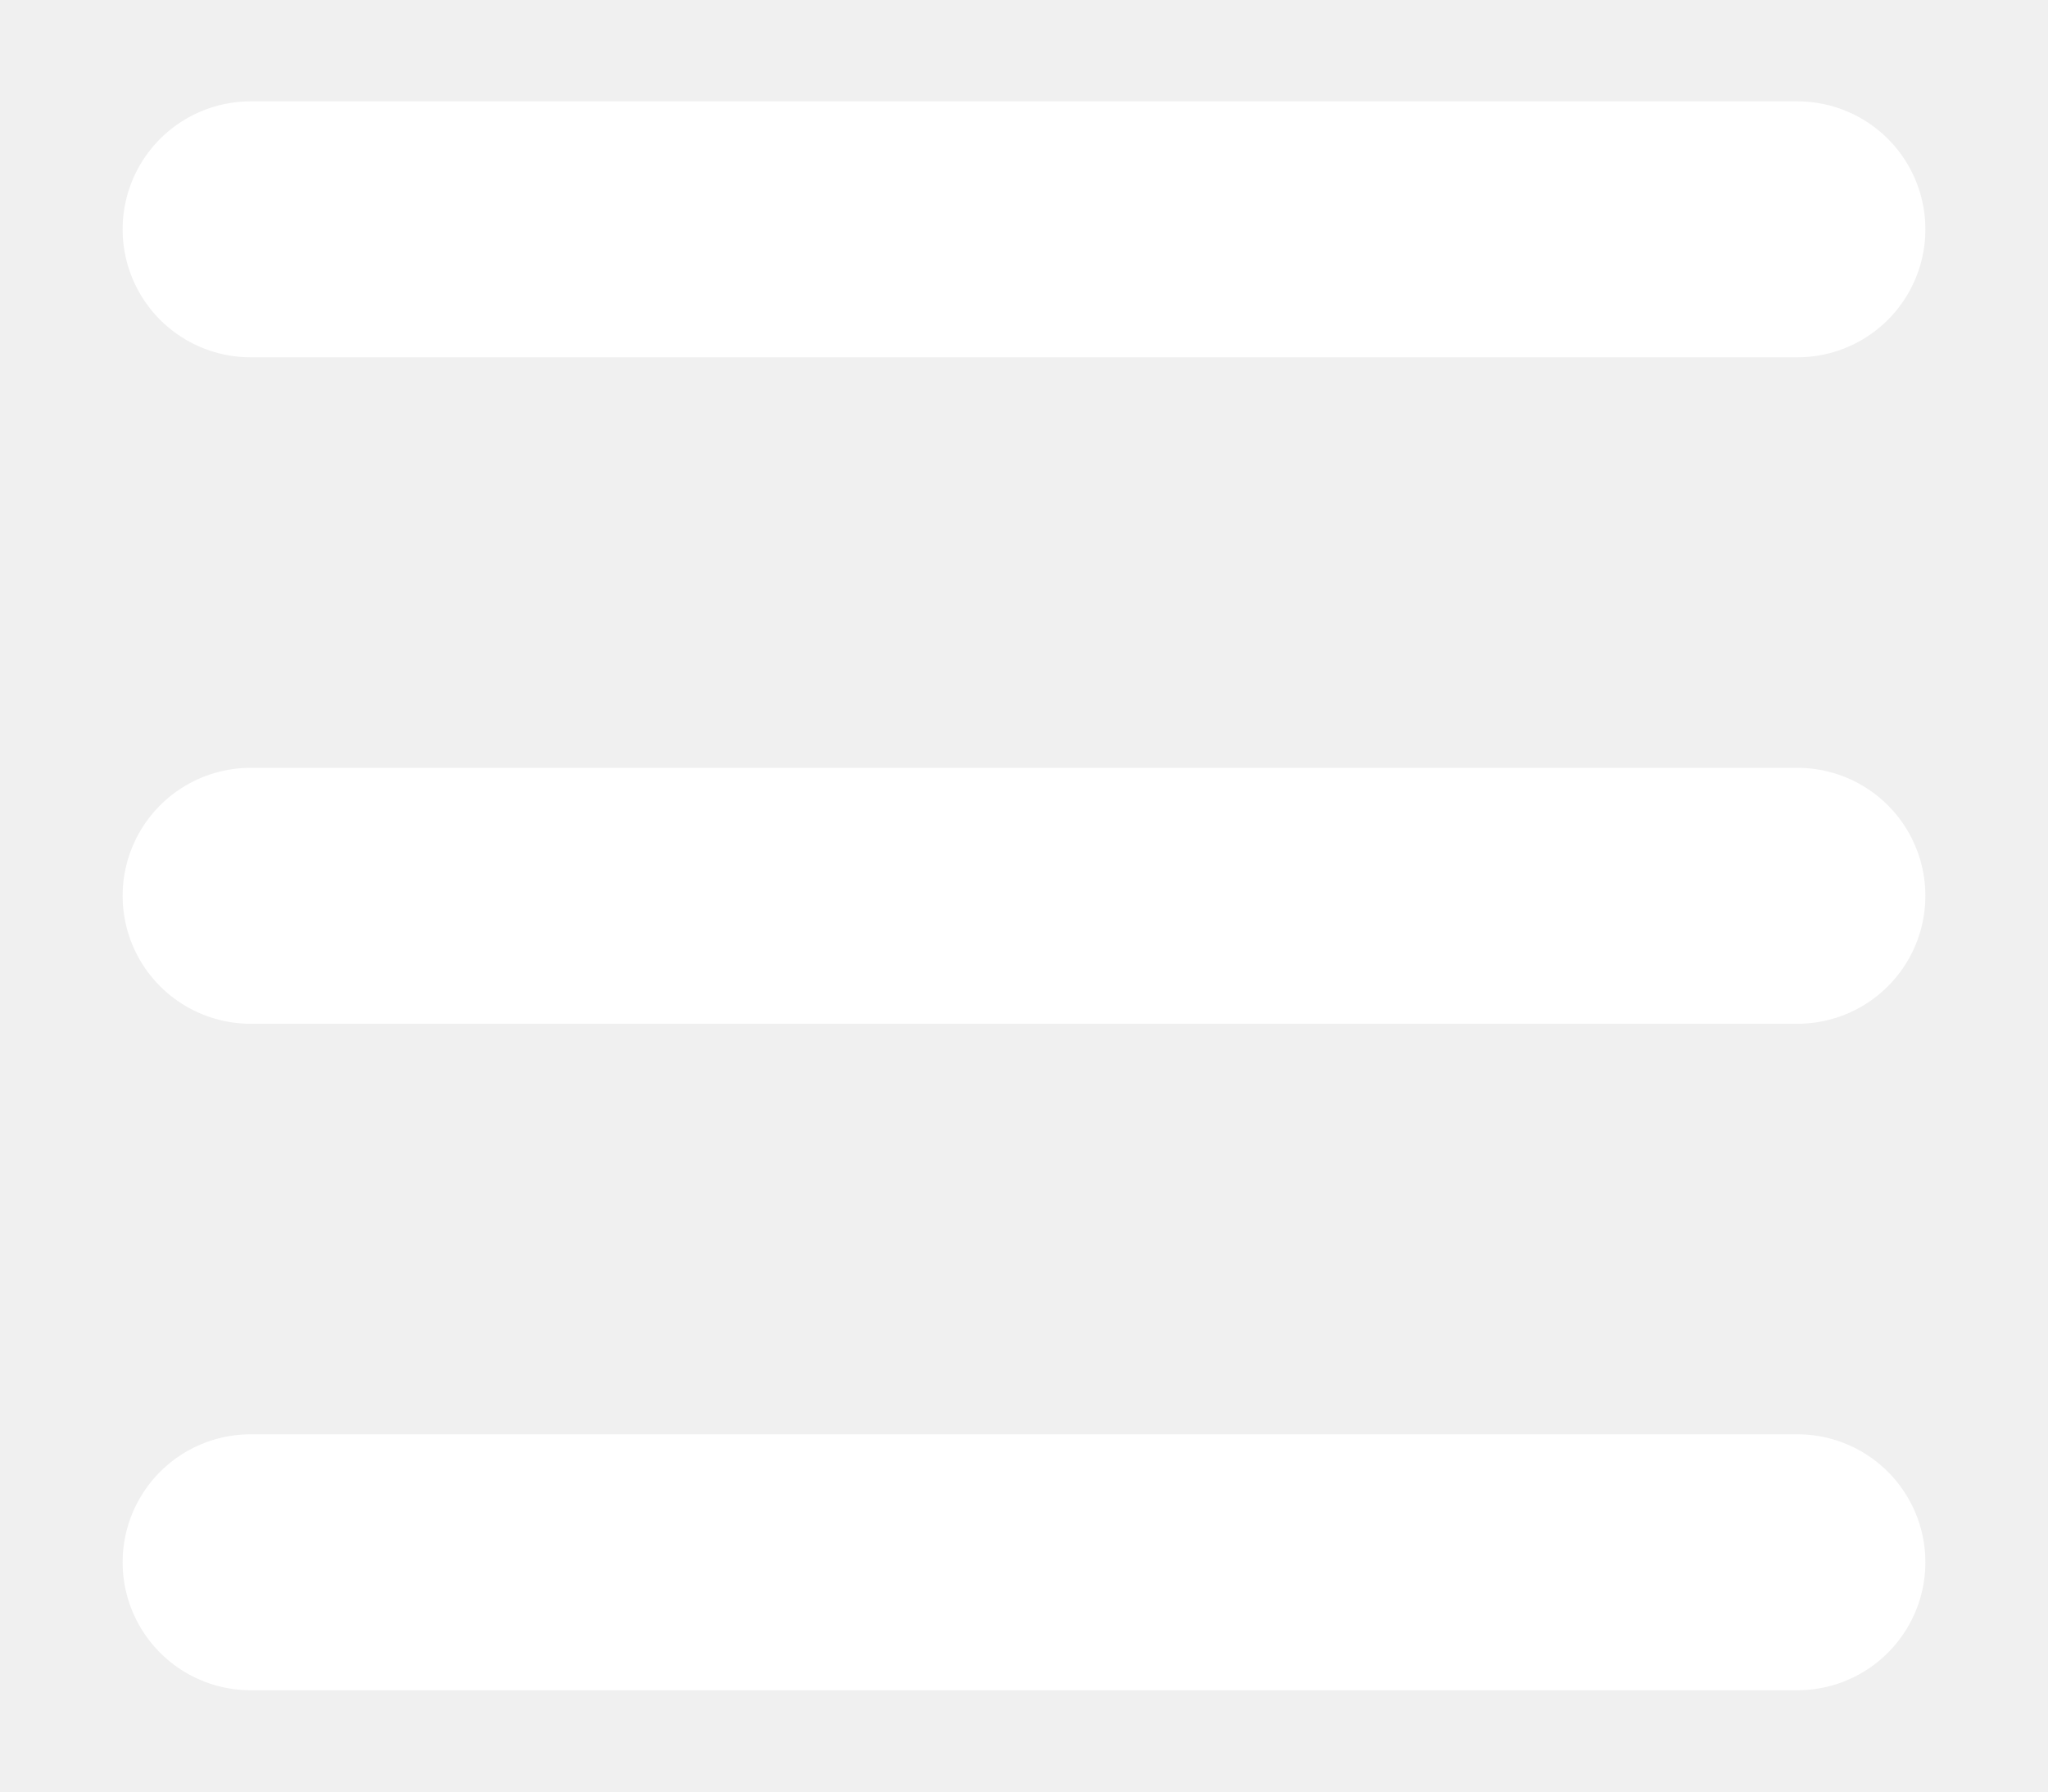
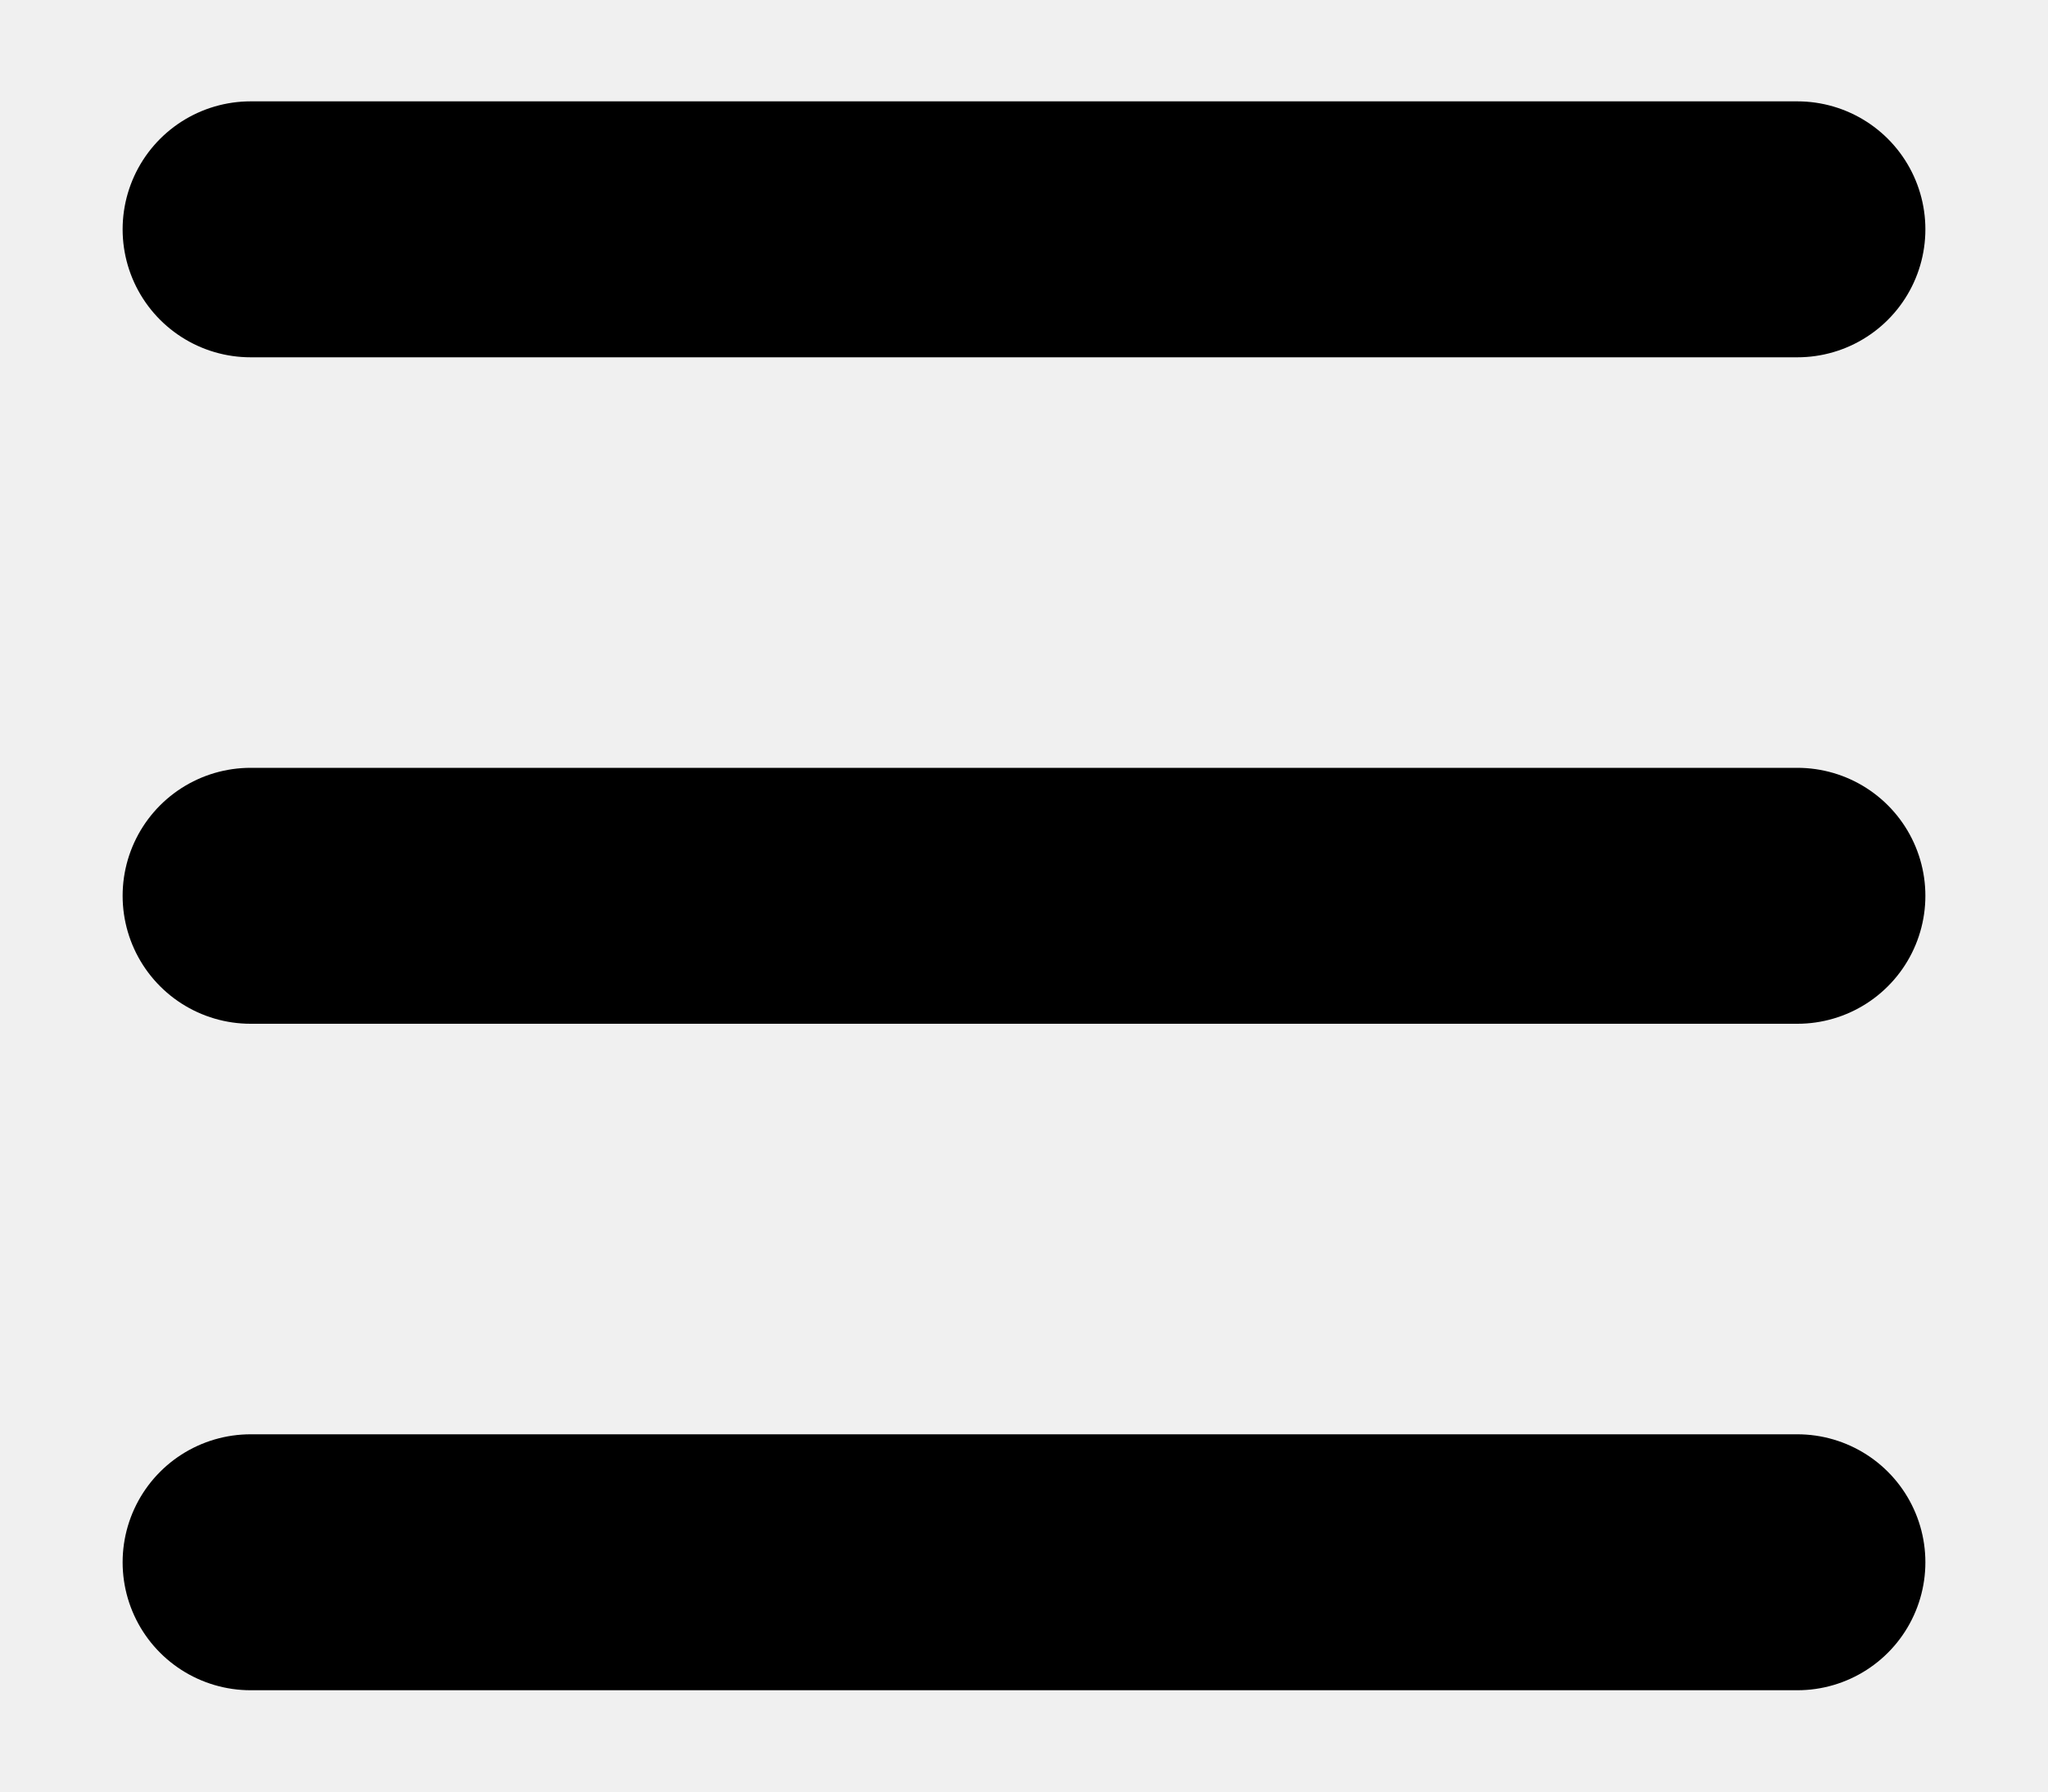
<svg xmlns="http://www.w3.org/2000/svg" width="100%" height="100%" viewBox="0 0 16 14" fill="none">
-   <path d="M1.958 1.792H14.042" stroke="white" stroke-width="2" stroke-linecap="round" stroke-linejoin="round" />
-   <path d="M1.958 12.208H14.042" stroke="white" stroke-width="2" stroke-linecap="round" stroke-linejoin="round" />
-   <path d="M1.958 7H14.042" stroke="white" stroke-width="2" stroke-linecap="round" stroke-linejoin="round" />
+   <path d="M1.958 1.792H14.042" stroke="currentColor" stroke-width="2" stroke-linecap="round" stroke-linejoin="round" />
+   <path d="M1.958 12.208H14.042" stroke="currentColor" stroke-width="2" stroke-linecap="round" stroke-linejoin="round" />
+   <path d="M1.958 7H14.042" stroke="currentColor" stroke-width="2" stroke-linecap="round" stroke-linejoin="round" />
</svg>
